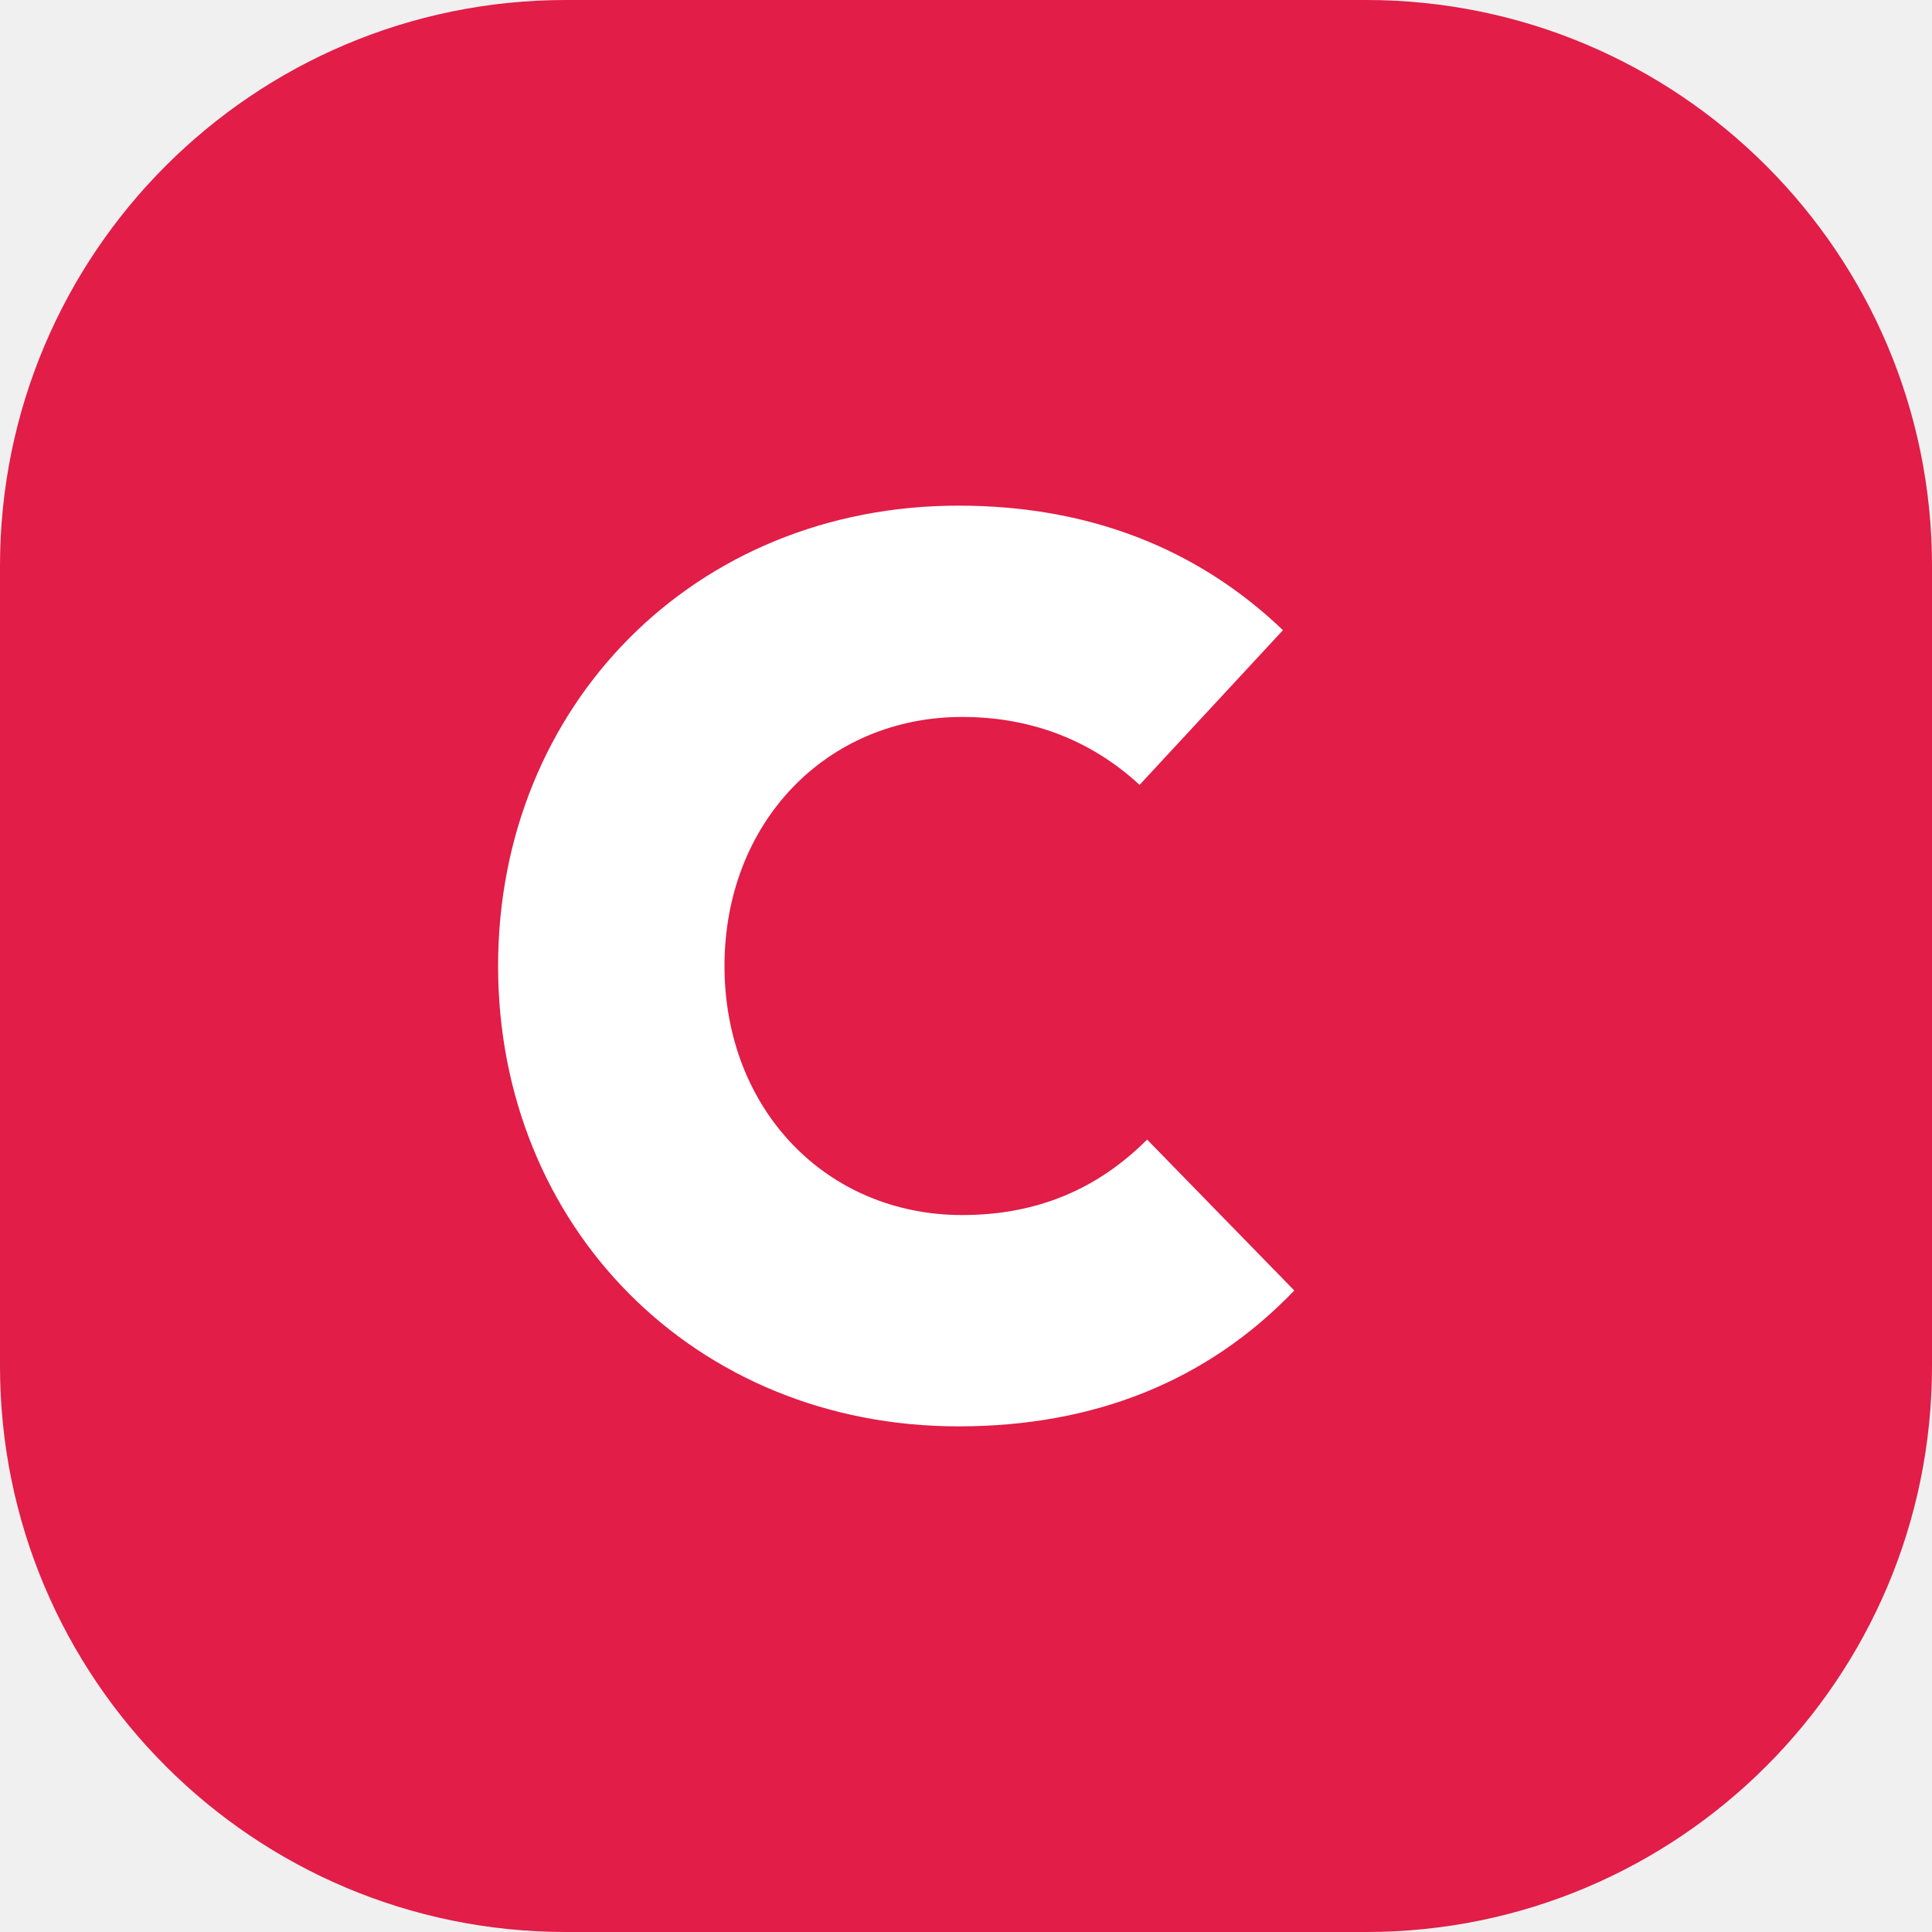
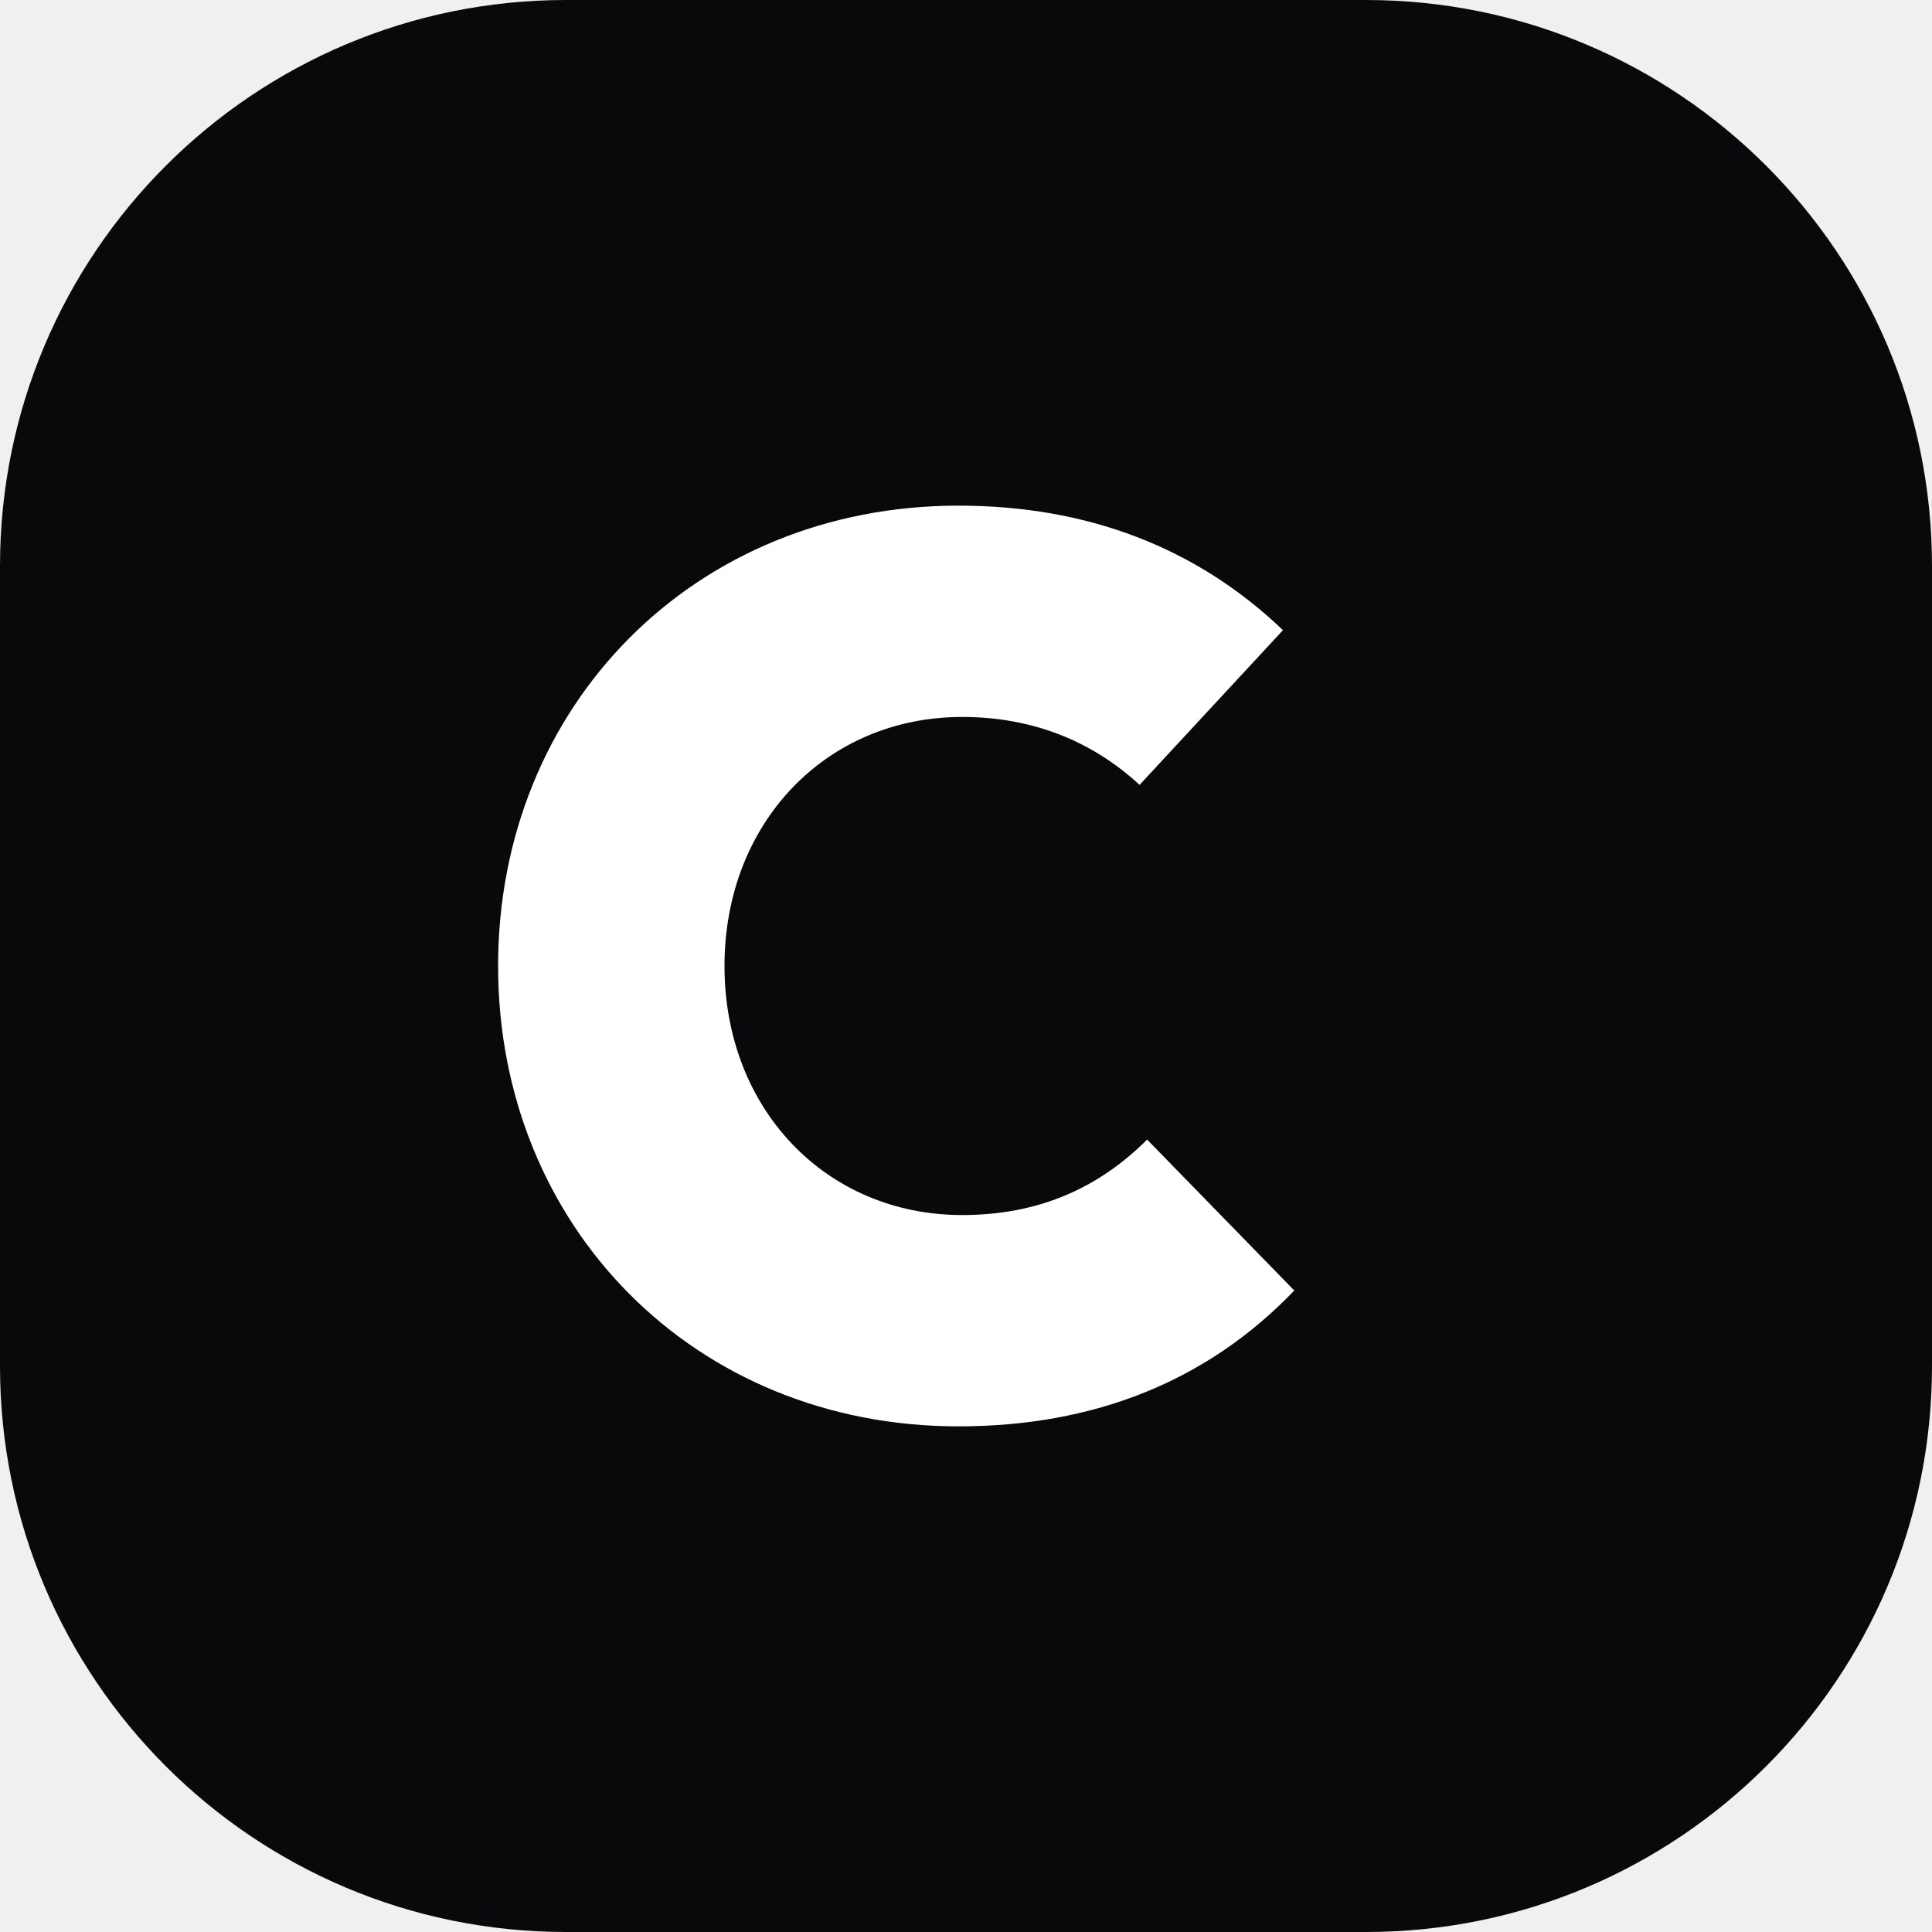
<svg xmlns="http://www.w3.org/2000/svg" viewBox="0 0 512 512">
-   <rect width="512" height="512" rx="150" fill="#E11D48" />
+   <rect width="512" height="512" rx="150" fill="#09090B" />
  <path d="M340 167c-23-22-52-33-86-33-70 0-122 53-122 122s52 122 122 122c36 0 66-12 89-36l-39-40c-13 13-29 20-49 20-36 0-63-28-63-66s27-66 63-66c18 0 34 6 47 18l38-41z" fill="#fff" />
</svg>
